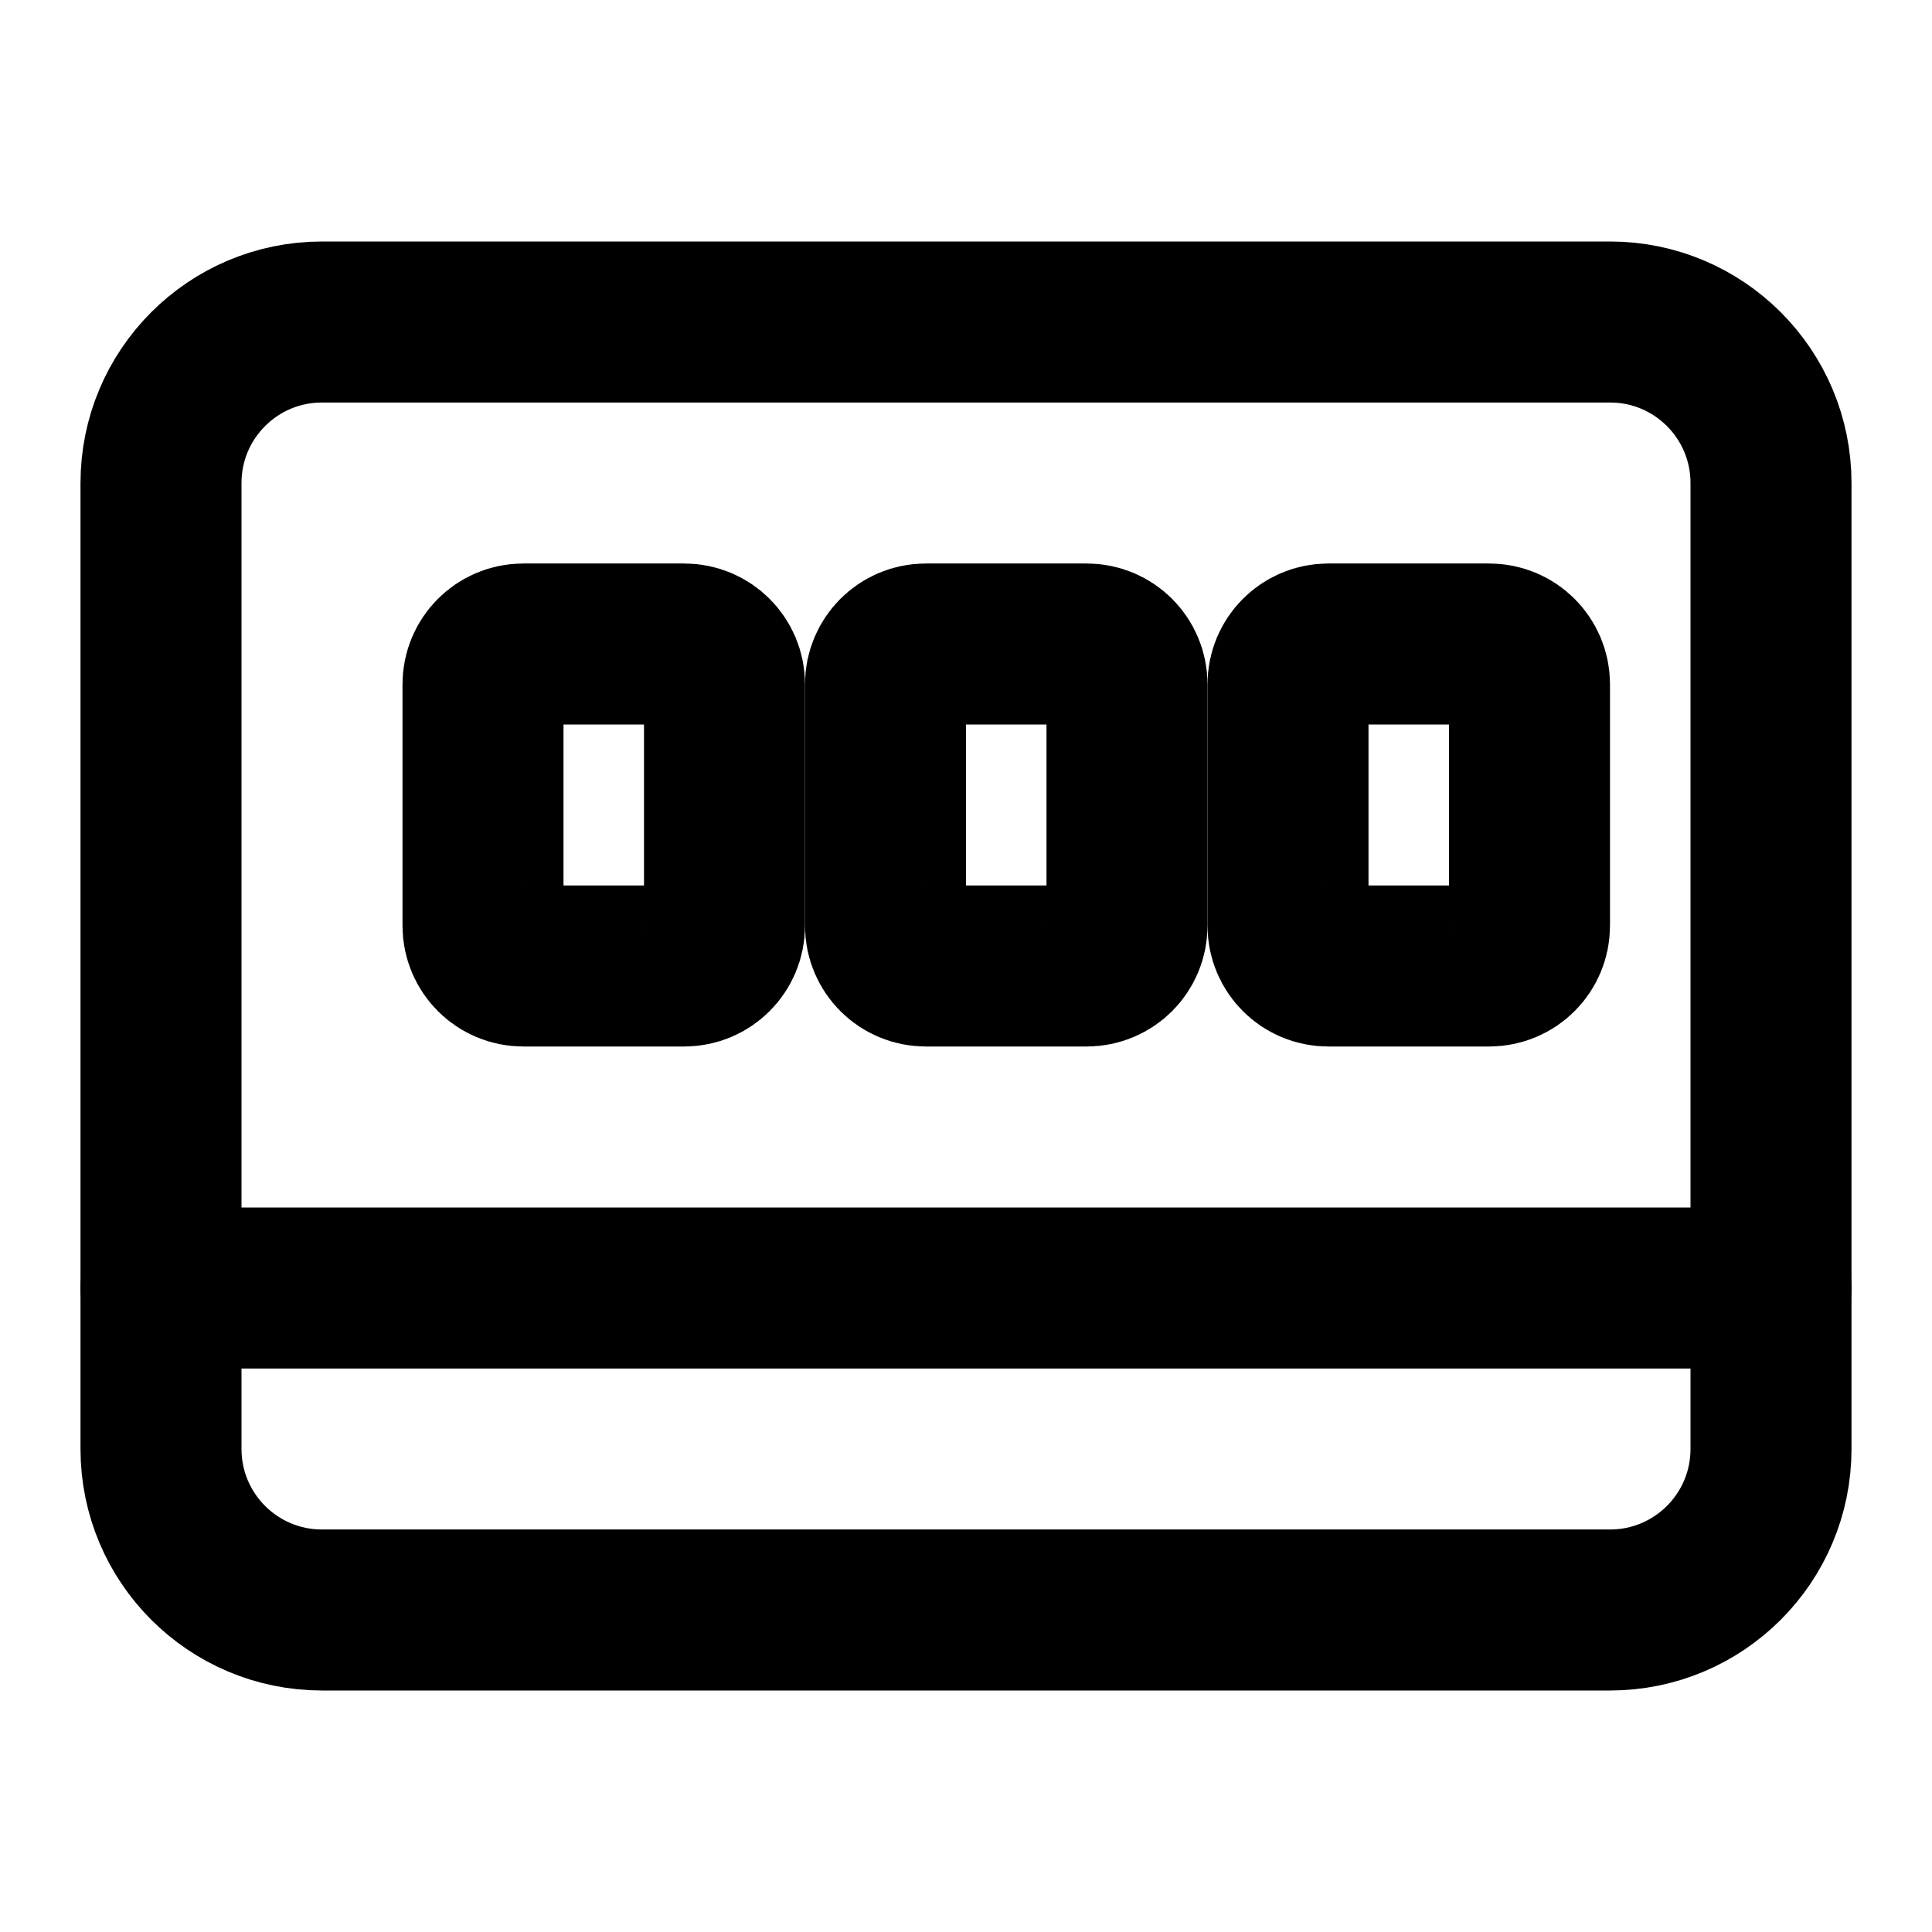
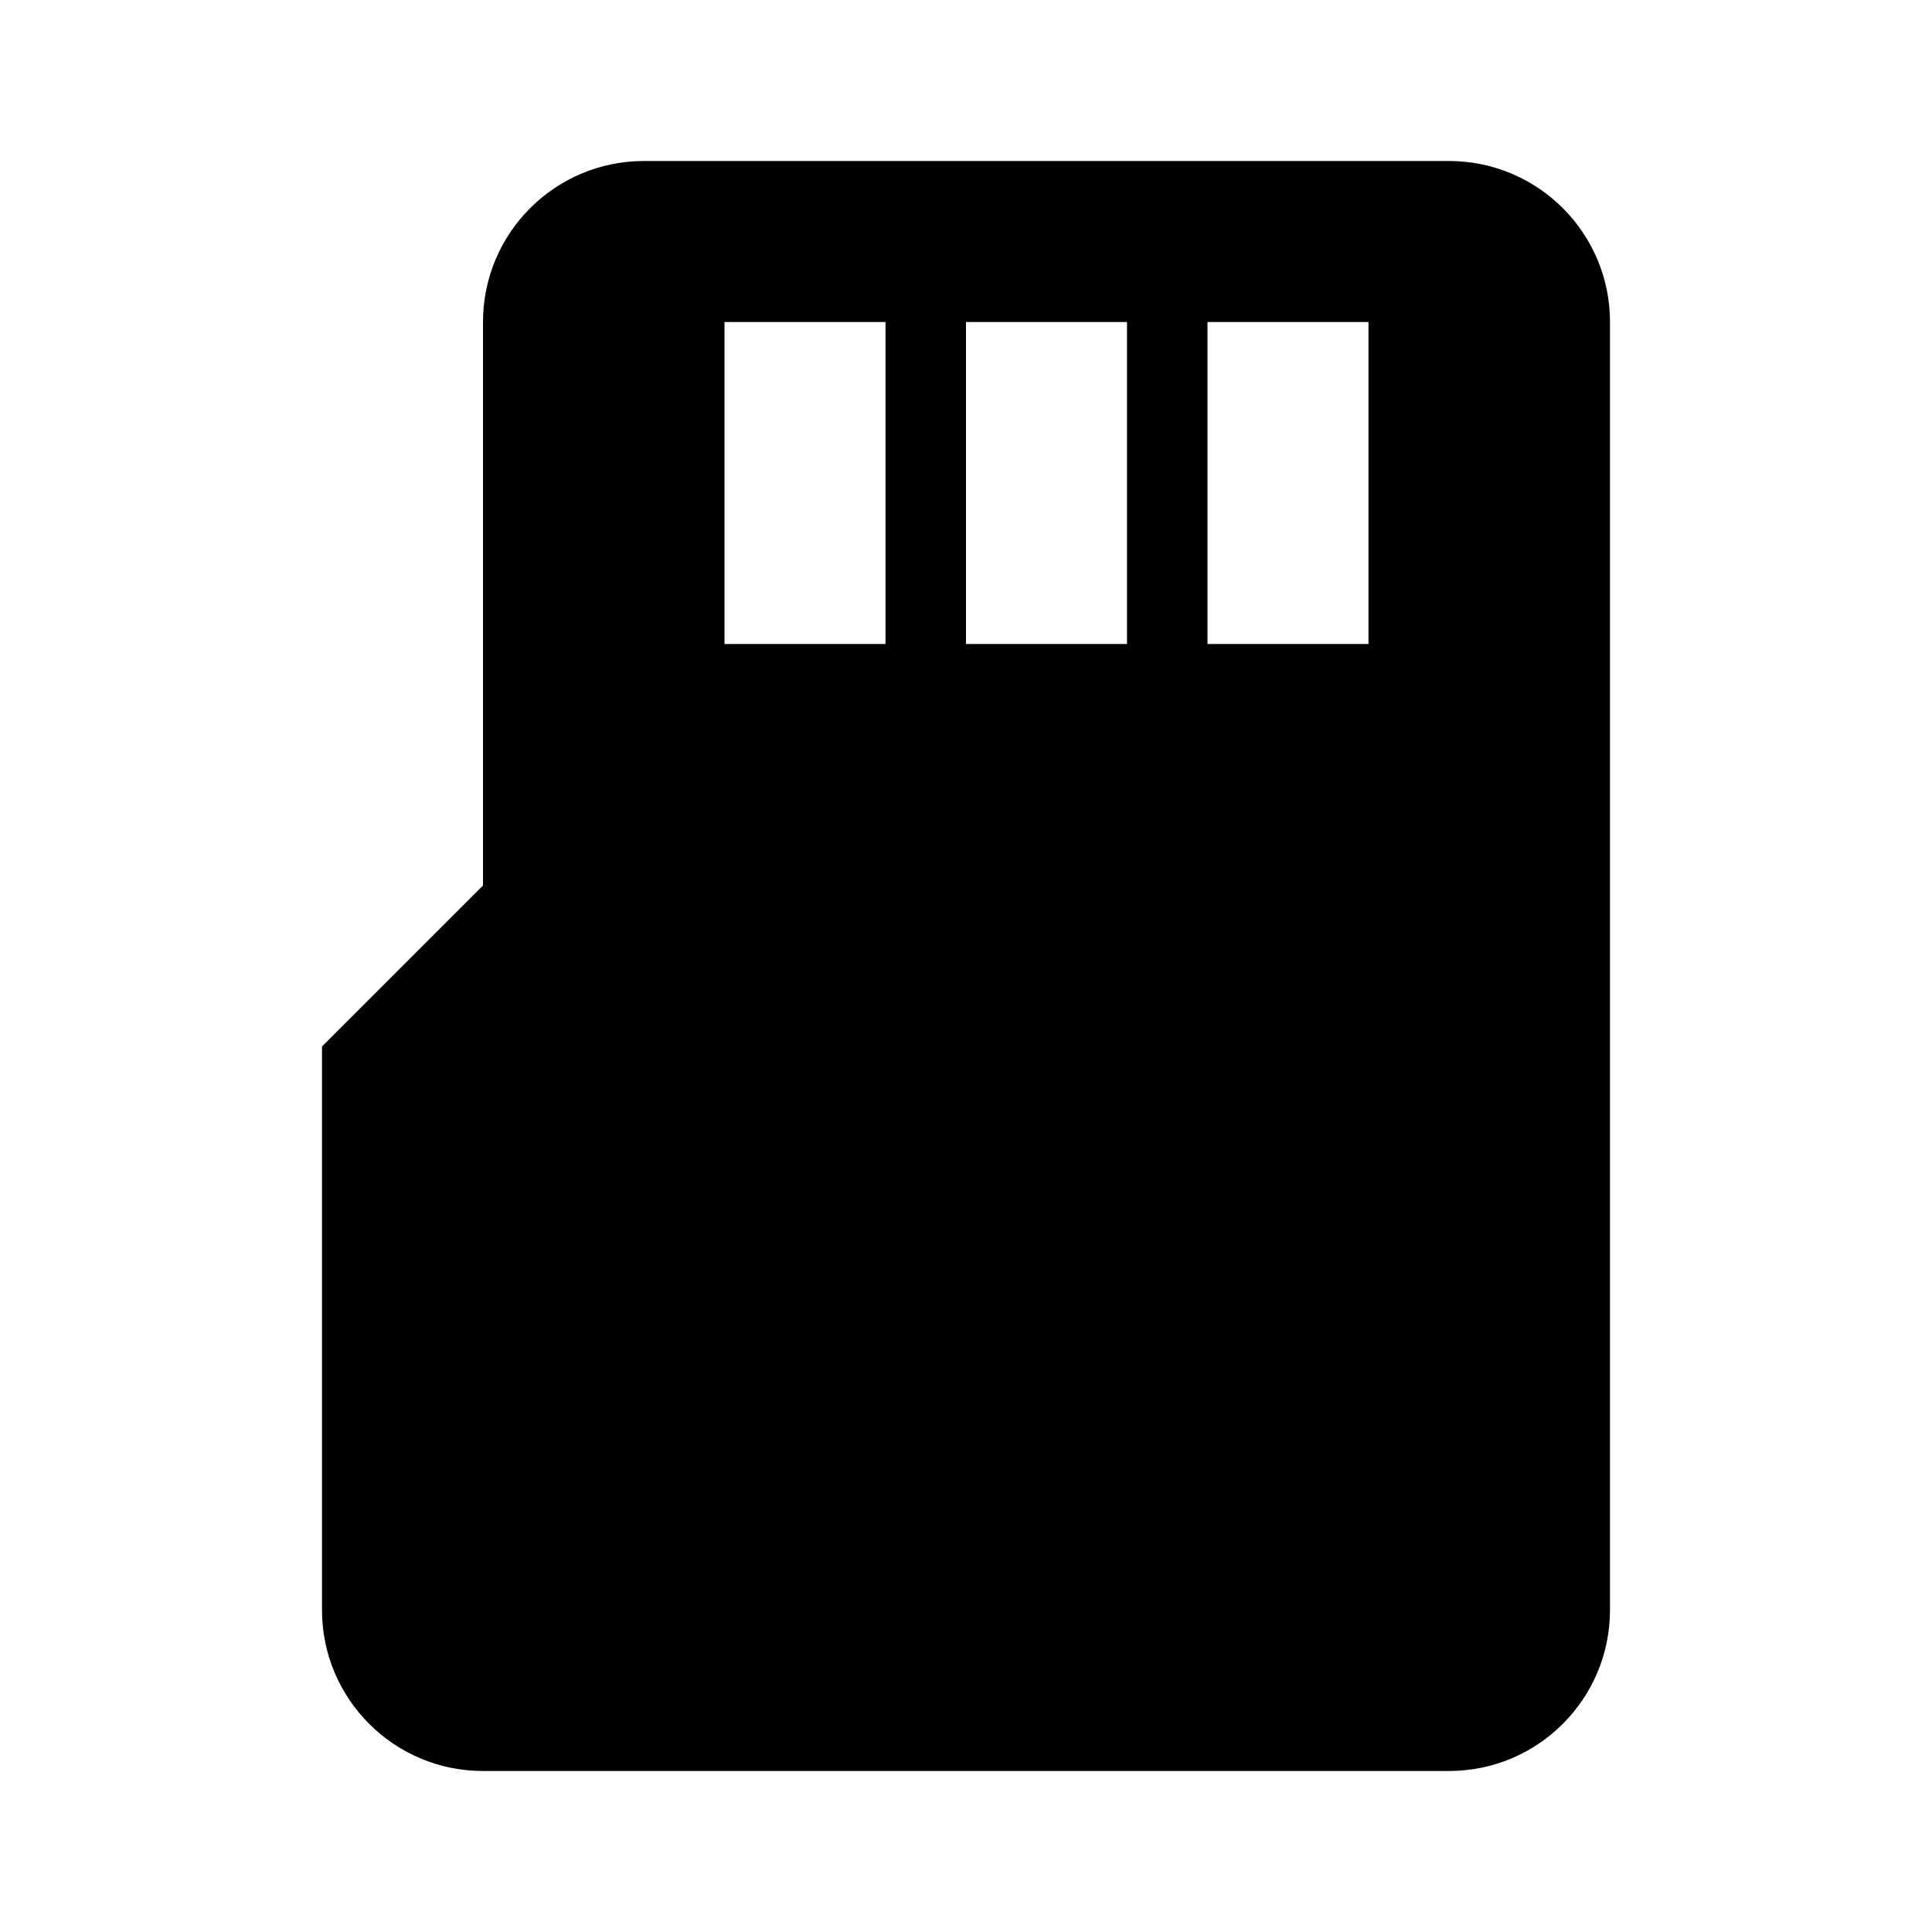
- <svg xmlns="http://www.w3.org/2000/svg" viewBox="0 0 24 24" fill="none" stroke="currentColor" stroke-width="2" stroke-linecap="round" stroke-linejoin="round">
-   <rect x="2" y="4" width="20" height="16" rx="2" />
-   <rect x="6" y="8" width="3" height="4" rx="0.5" />
-   <rect x="11" y="8" width="3" height="4" rx="0.5" />
-   <rect x="16" y="8" width="3" height="4" rx="0.5" />
-   <path d="M2 16h20" />
+ <svg xmlns="http://www.w3.org/2000/svg" viewBox="0 0 24 24">
+   <path d="M8,2A2,2 0 0,0 6,4V11L4,13V20A2,2 0 0,0 6,22H18A2,2 0 0,0 20,20V4A2,2 0 0,0 18,2H8M9,4H11V8H9V4M12,4H14V8H12V4M15,4H17V8H15V4Z" />
</svg>
